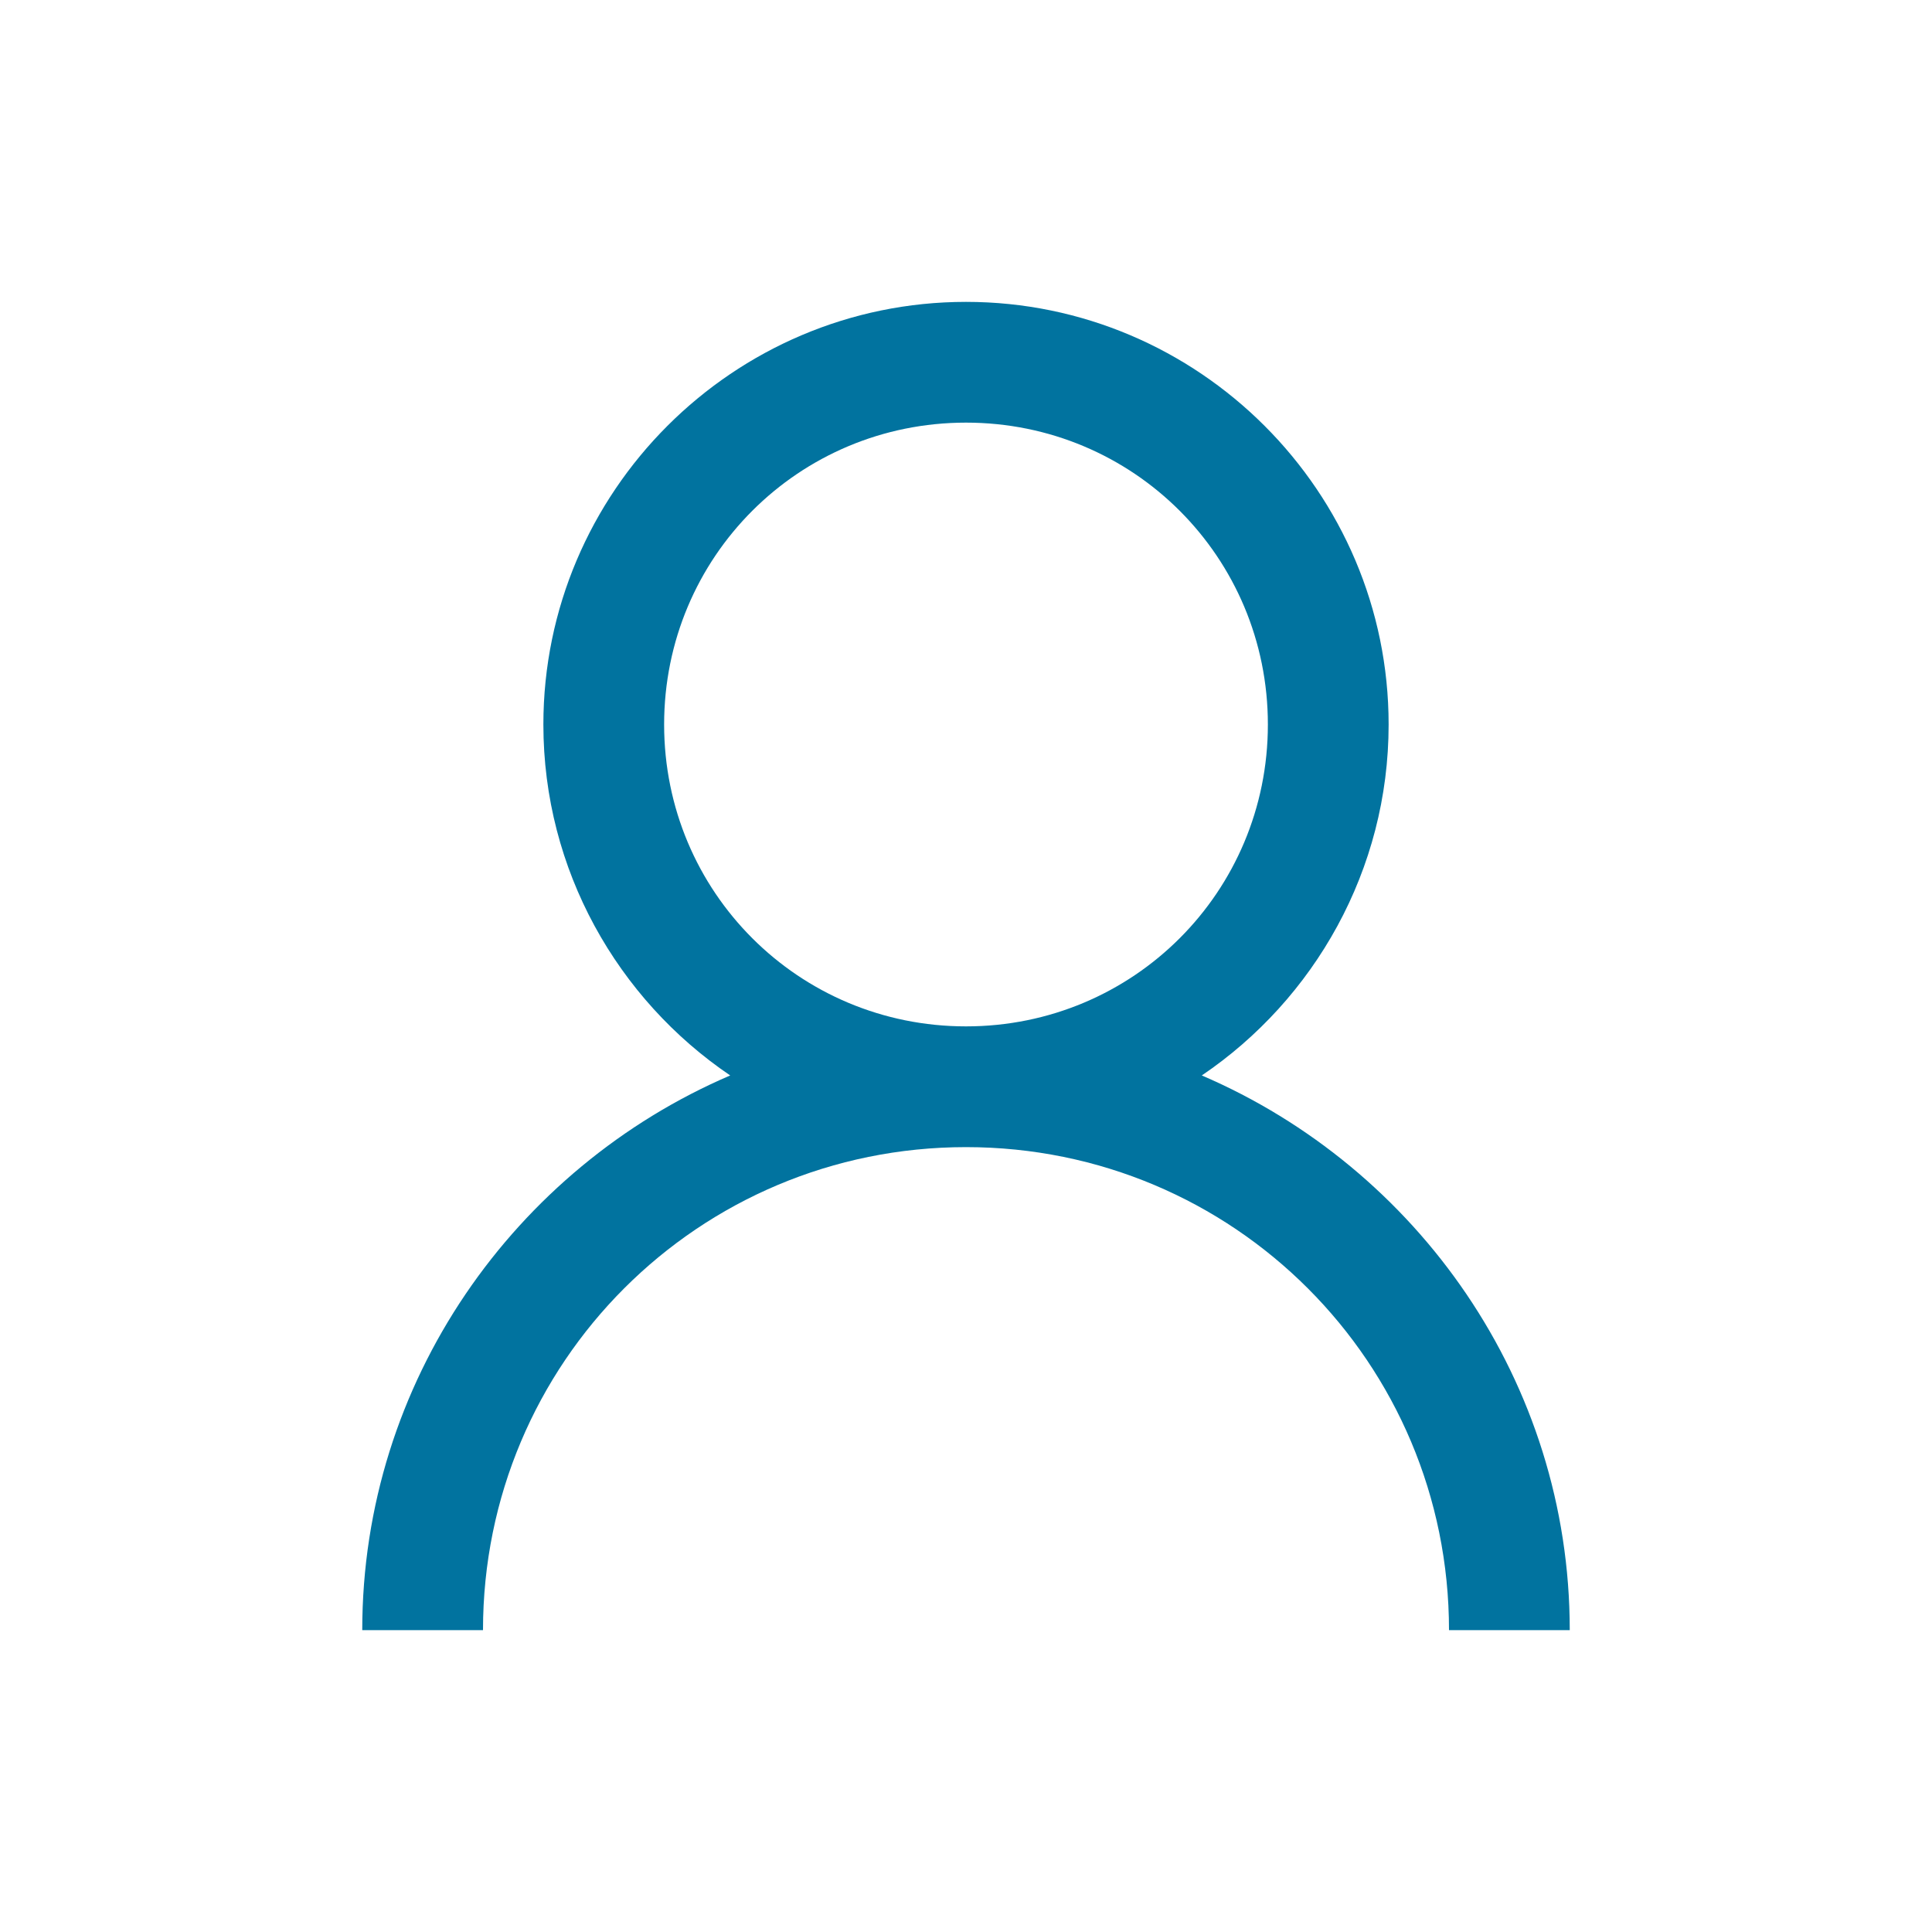
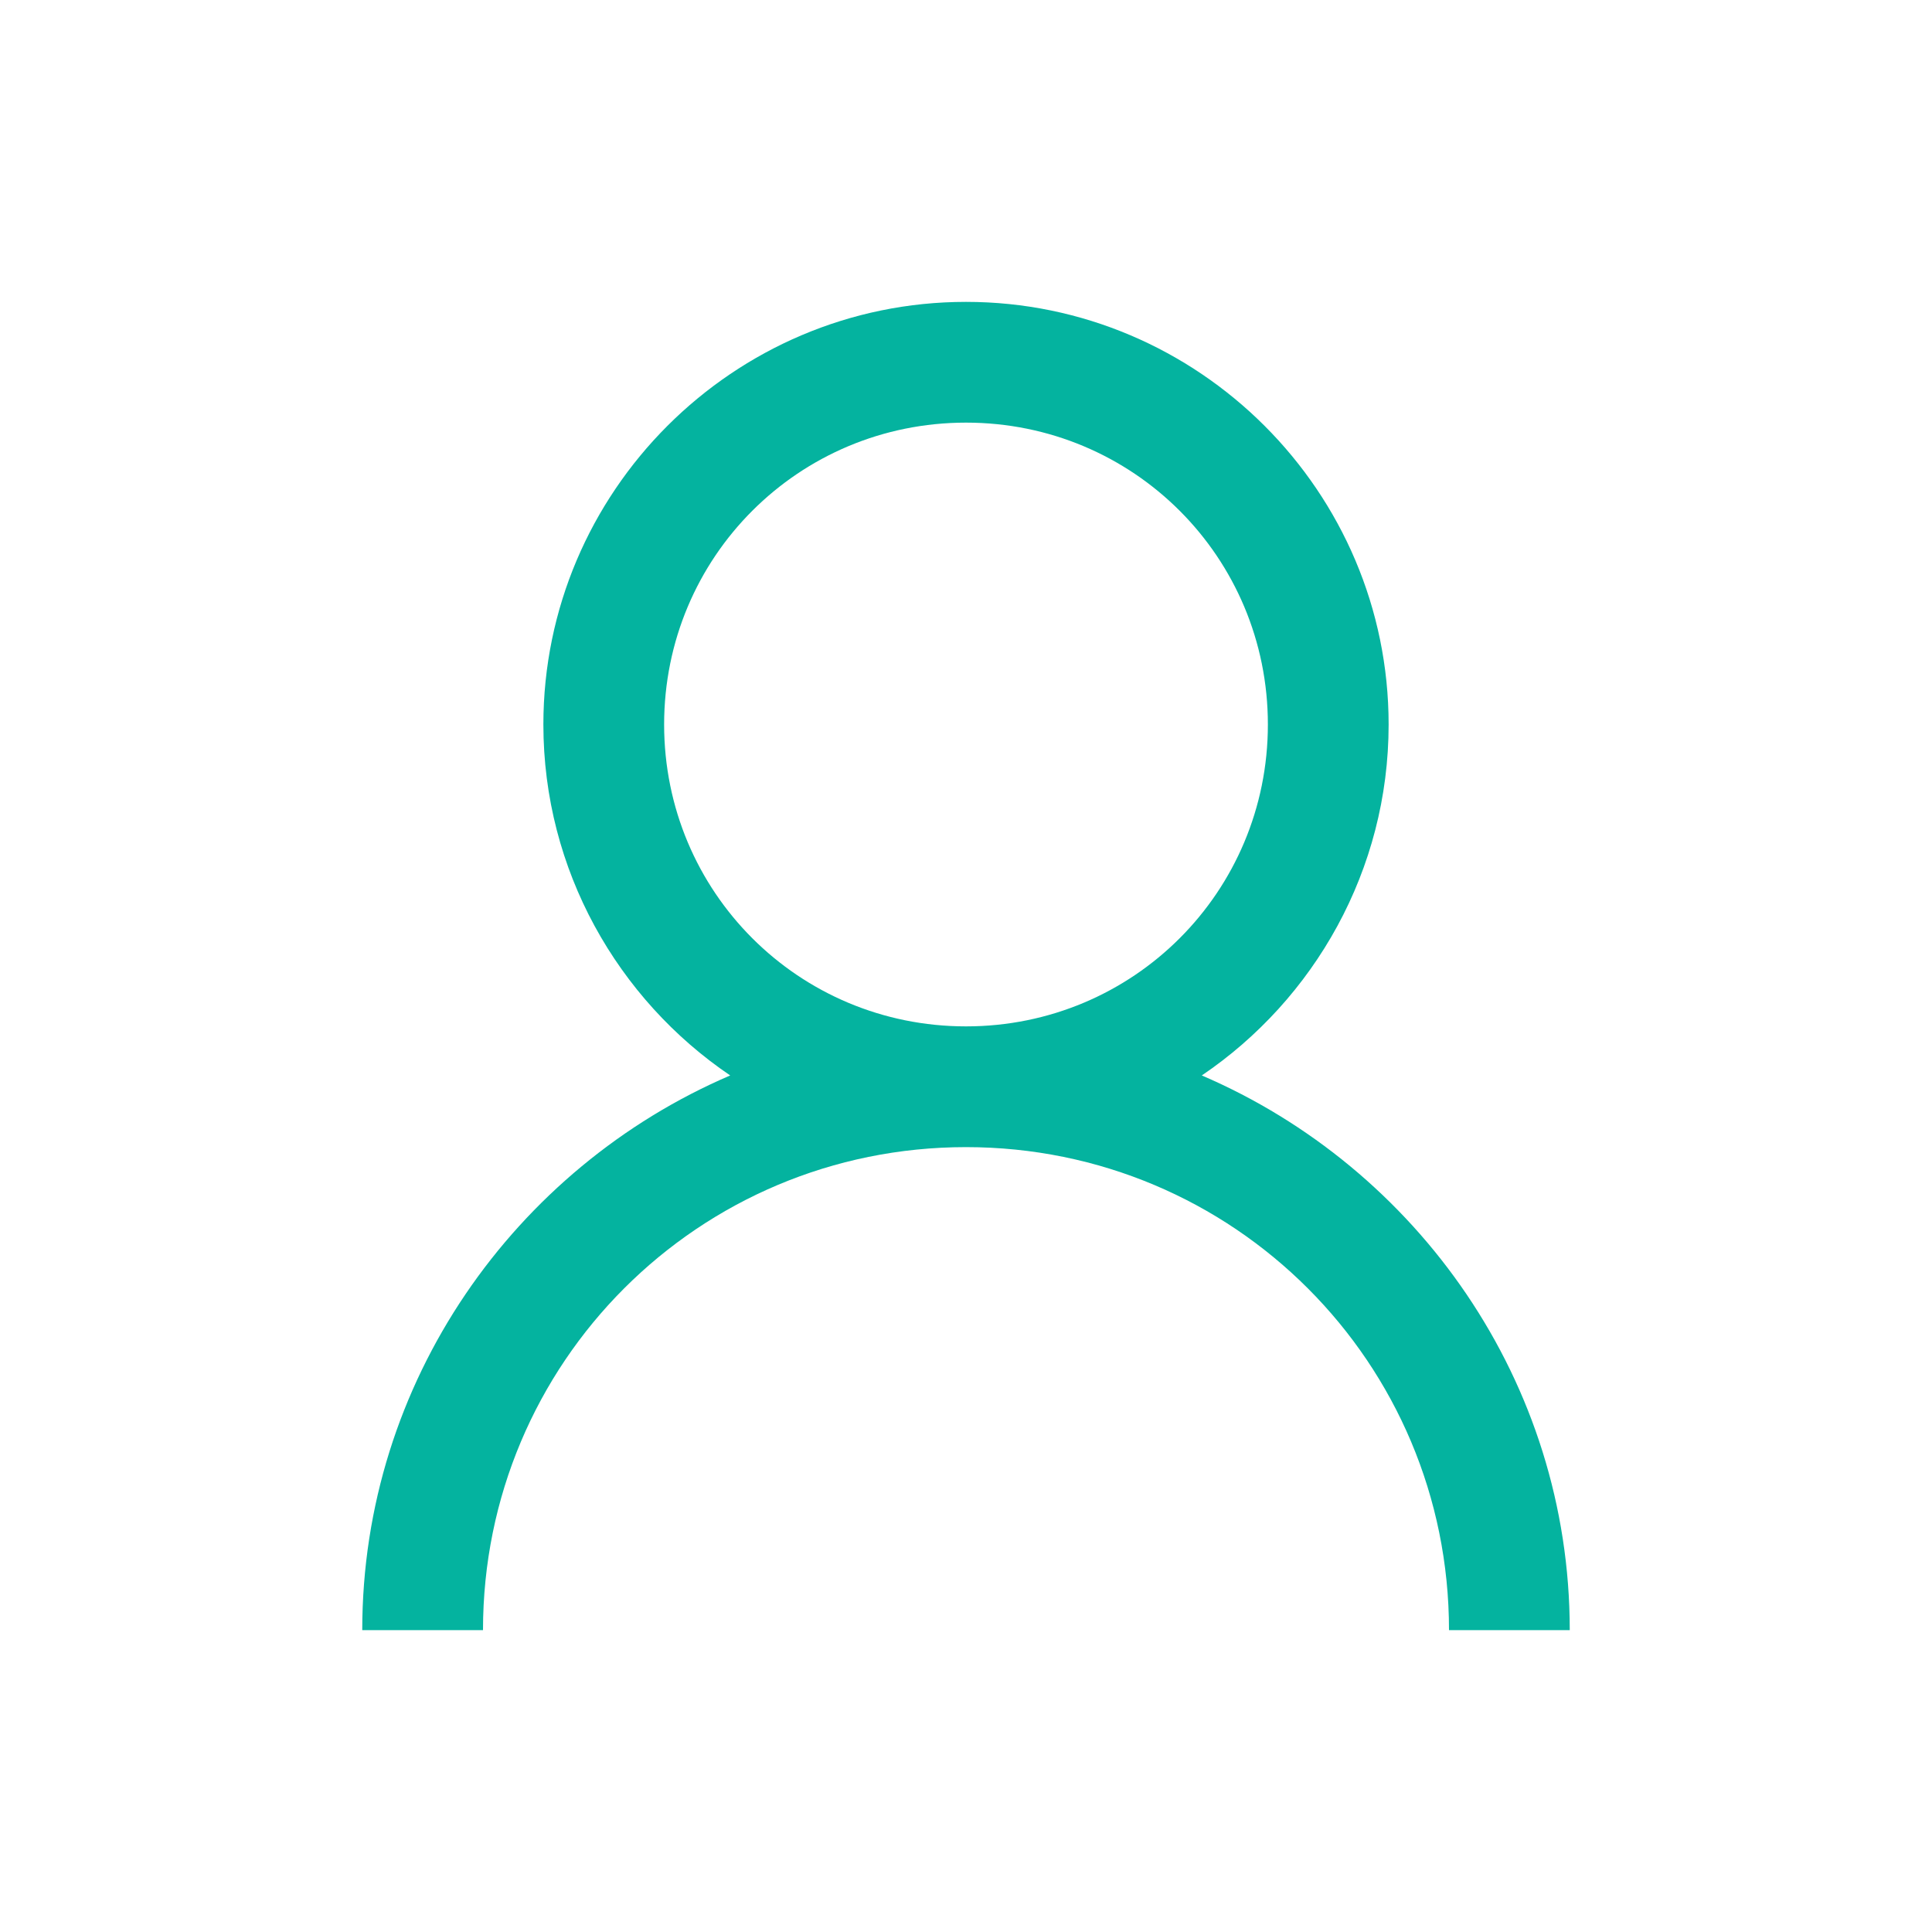
<svg xmlns="http://www.w3.org/2000/svg" width="20" height="20" viewBox="0 0 20 20" fill="none">
-   <path fill-rule="evenodd" clip-rule="evenodd" d="M10 3.125C7.59 3.125 5.625 5.09 5.625 7.5C5.625 9.006 6.394 10.344 7.559 11.133C5.33 12.09 3.75 14.302 3.75 16.875H5C5 14.106 7.231 11.875 10 11.875C12.769 11.875 15 14.106 15 16.875H16.25C16.25 14.302 14.67 12.09 12.441 11.133C13.606 10.344 14.375 9.006 14.375 7.5C14.375 5.09 12.41 3.125 10 3.125ZM10 4.375C11.733 4.375 13.125 5.767 13.125 7.5C13.125 9.233 11.733 10.625 10 10.625C8.267 10.625 6.875 9.233 6.875 7.5C6.875 5.767 8.267 4.375 10 4.375Z" fill="#01739F" />
+   <path fill-rule="evenodd" clip-rule="evenodd" d="M10 3.125C7.59 3.125 5.625 5.09 5.625 7.5C5.625 9.006 6.394 10.344 7.559 11.133C5.33 12.09 3.75 14.302 3.75 16.875H5C5 14.106 7.231 11.875 10 11.875C12.769 11.875 15 14.106 15 16.875H16.25C16.25 14.302 14.67 12.09 12.441 11.133C13.606 10.344 14.375 9.006 14.375 7.5C14.375 5.09 12.41 3.125 10 3.125ZM10 4.375C11.733 4.375 13.125 5.767 13.125 7.5C13.125 9.233 11.733 10.625 10 10.625C8.267 10.625 6.875 9.233 6.875 7.5C6.875 5.767 8.267 4.375 10 4.375Z" fill="#04B39F" />
</svg>
